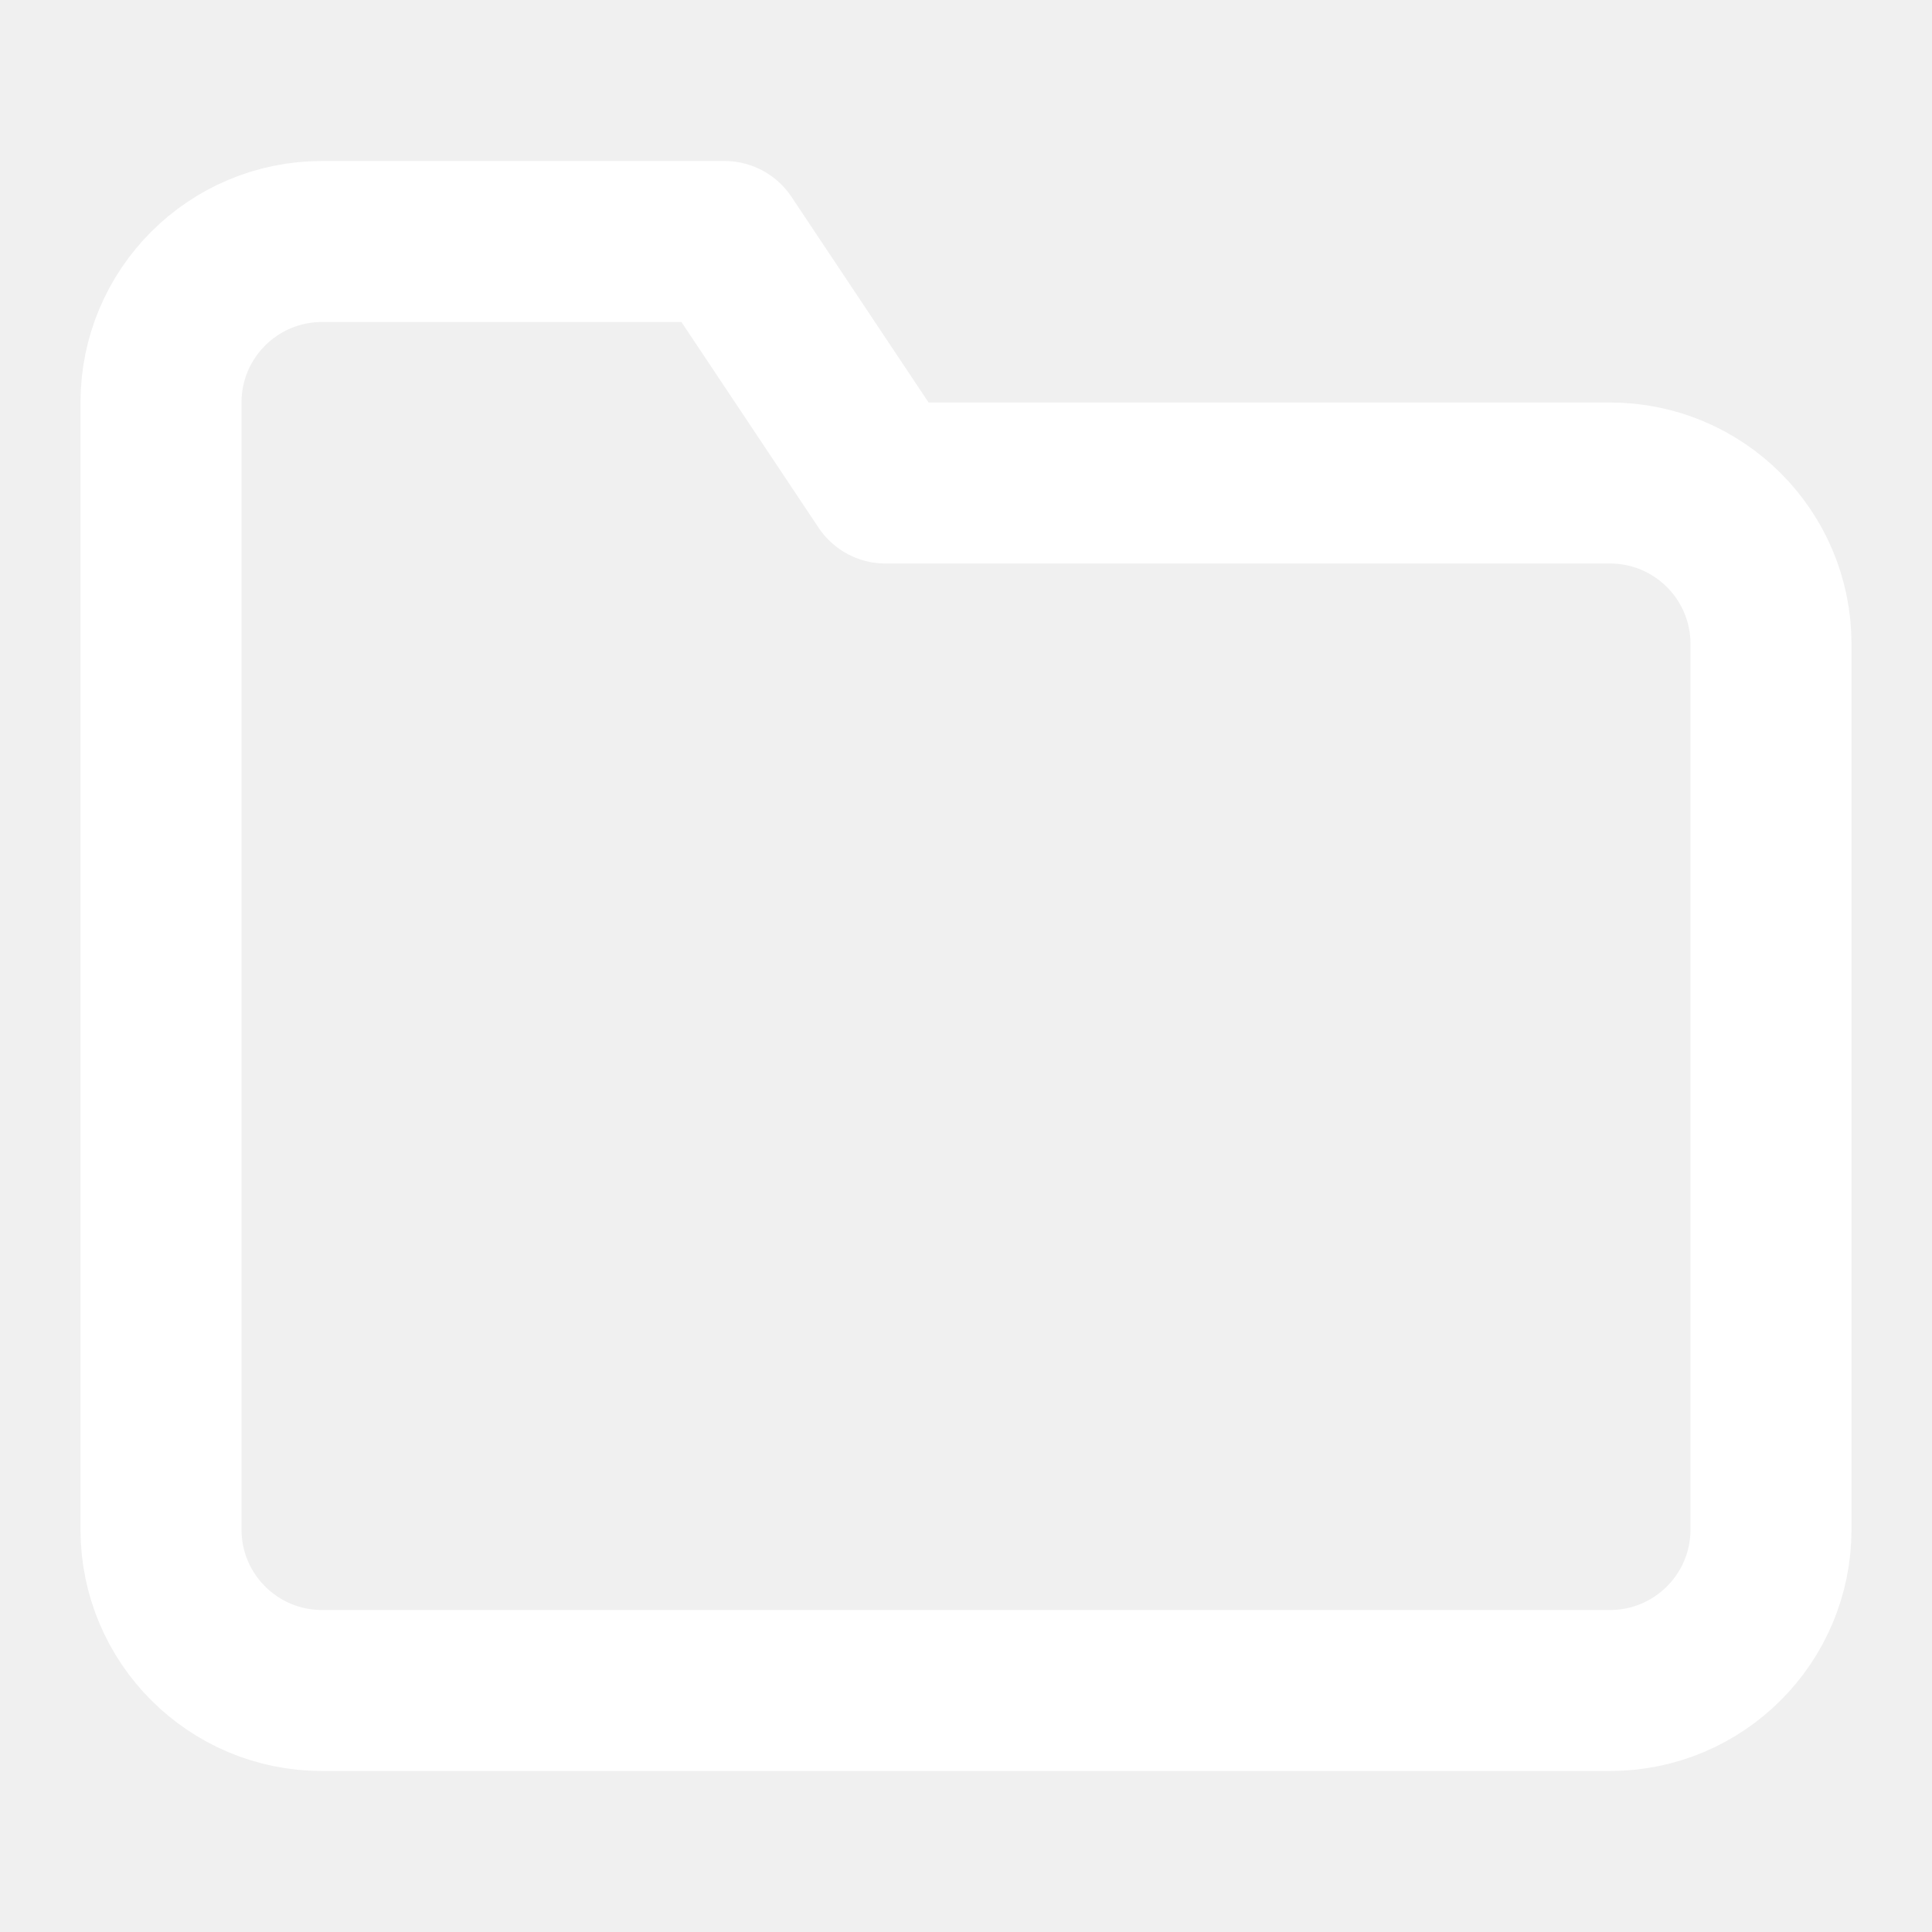
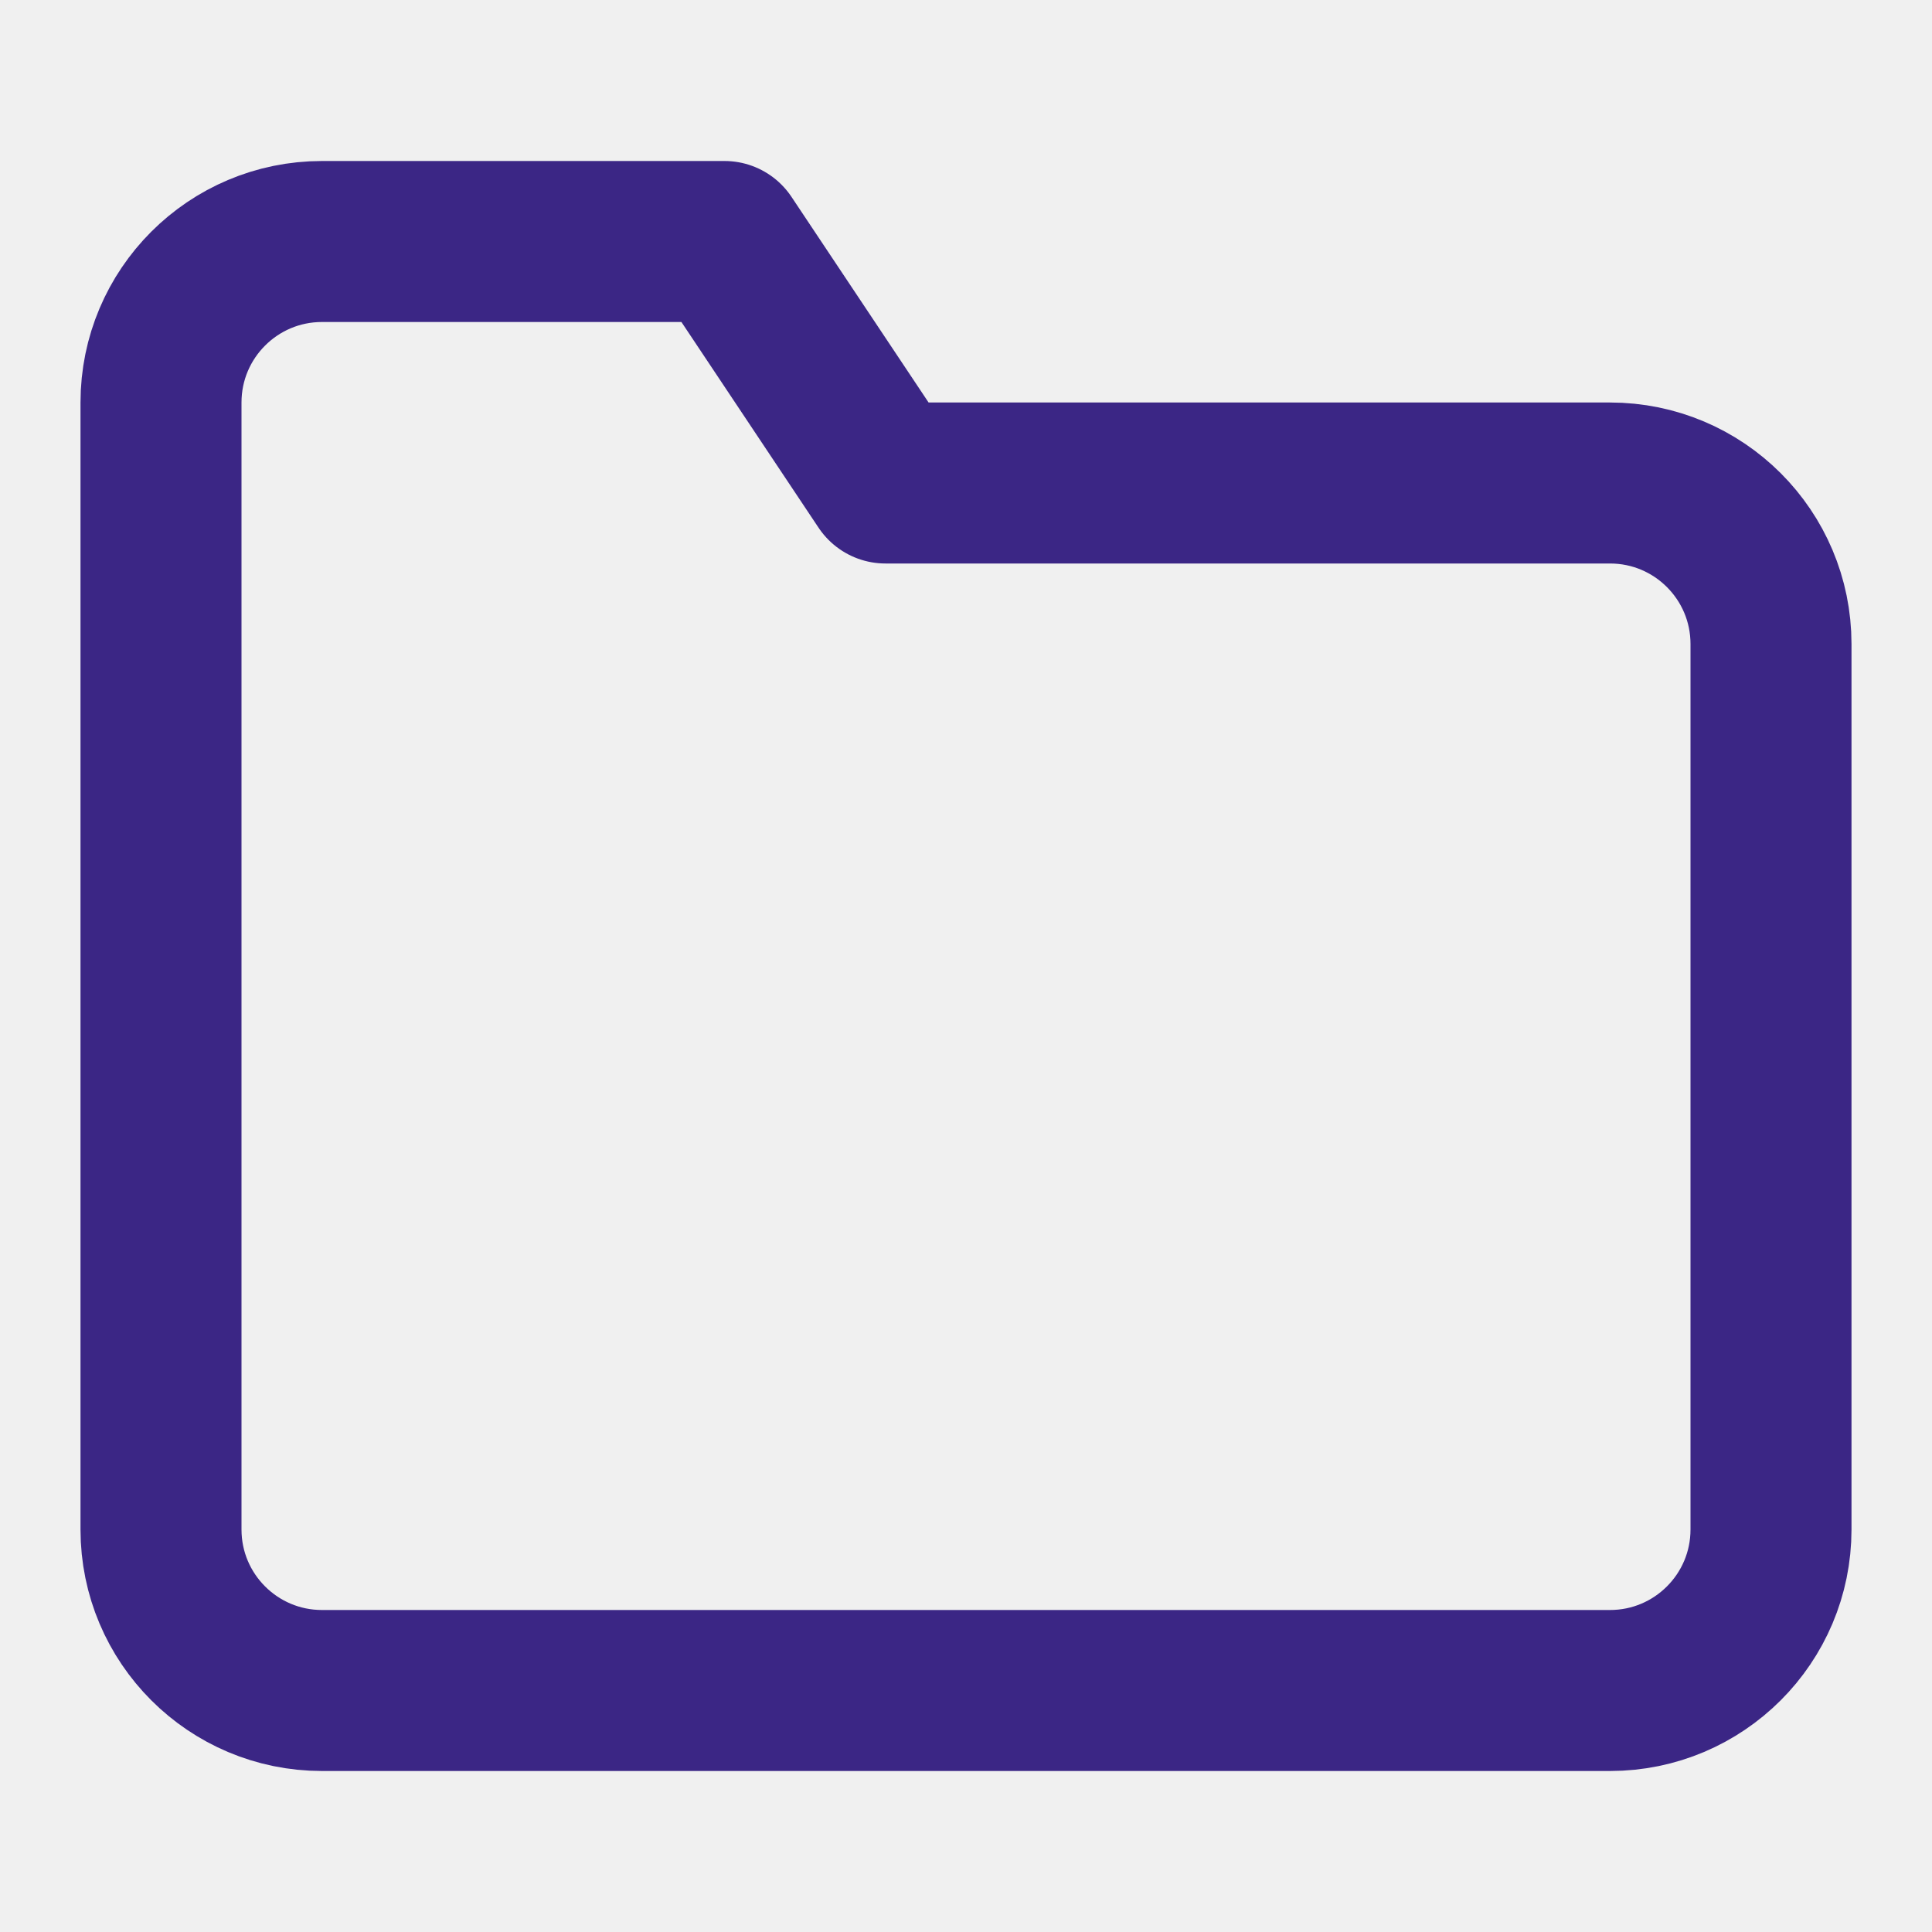
- <svg xmlns="http://www.w3.org/2000/svg" width="24" height="24" viewBox="0 0 24 24" fill="none" stroke="white" stroke-width="2" stroke-linecap="round" stroke-linejoin="round" class="feather feather-folder">
+ <svg xmlns="http://www.w3.org/2000/svg" width="24" height="24" viewBox="0 0 24 24" fill="none" stroke="#3b2685" stroke-width="2" stroke-linecap="round" stroke-linejoin="round" class="feather feather-folder">
  <path d="M22 19a2 2 0 0 1-2 2H4a2 2 0 0 1-2-2V5a2 2 0 0 1 2-2h5l2 3h9a2 2 0 0 1 2 2z" />
</svg>
